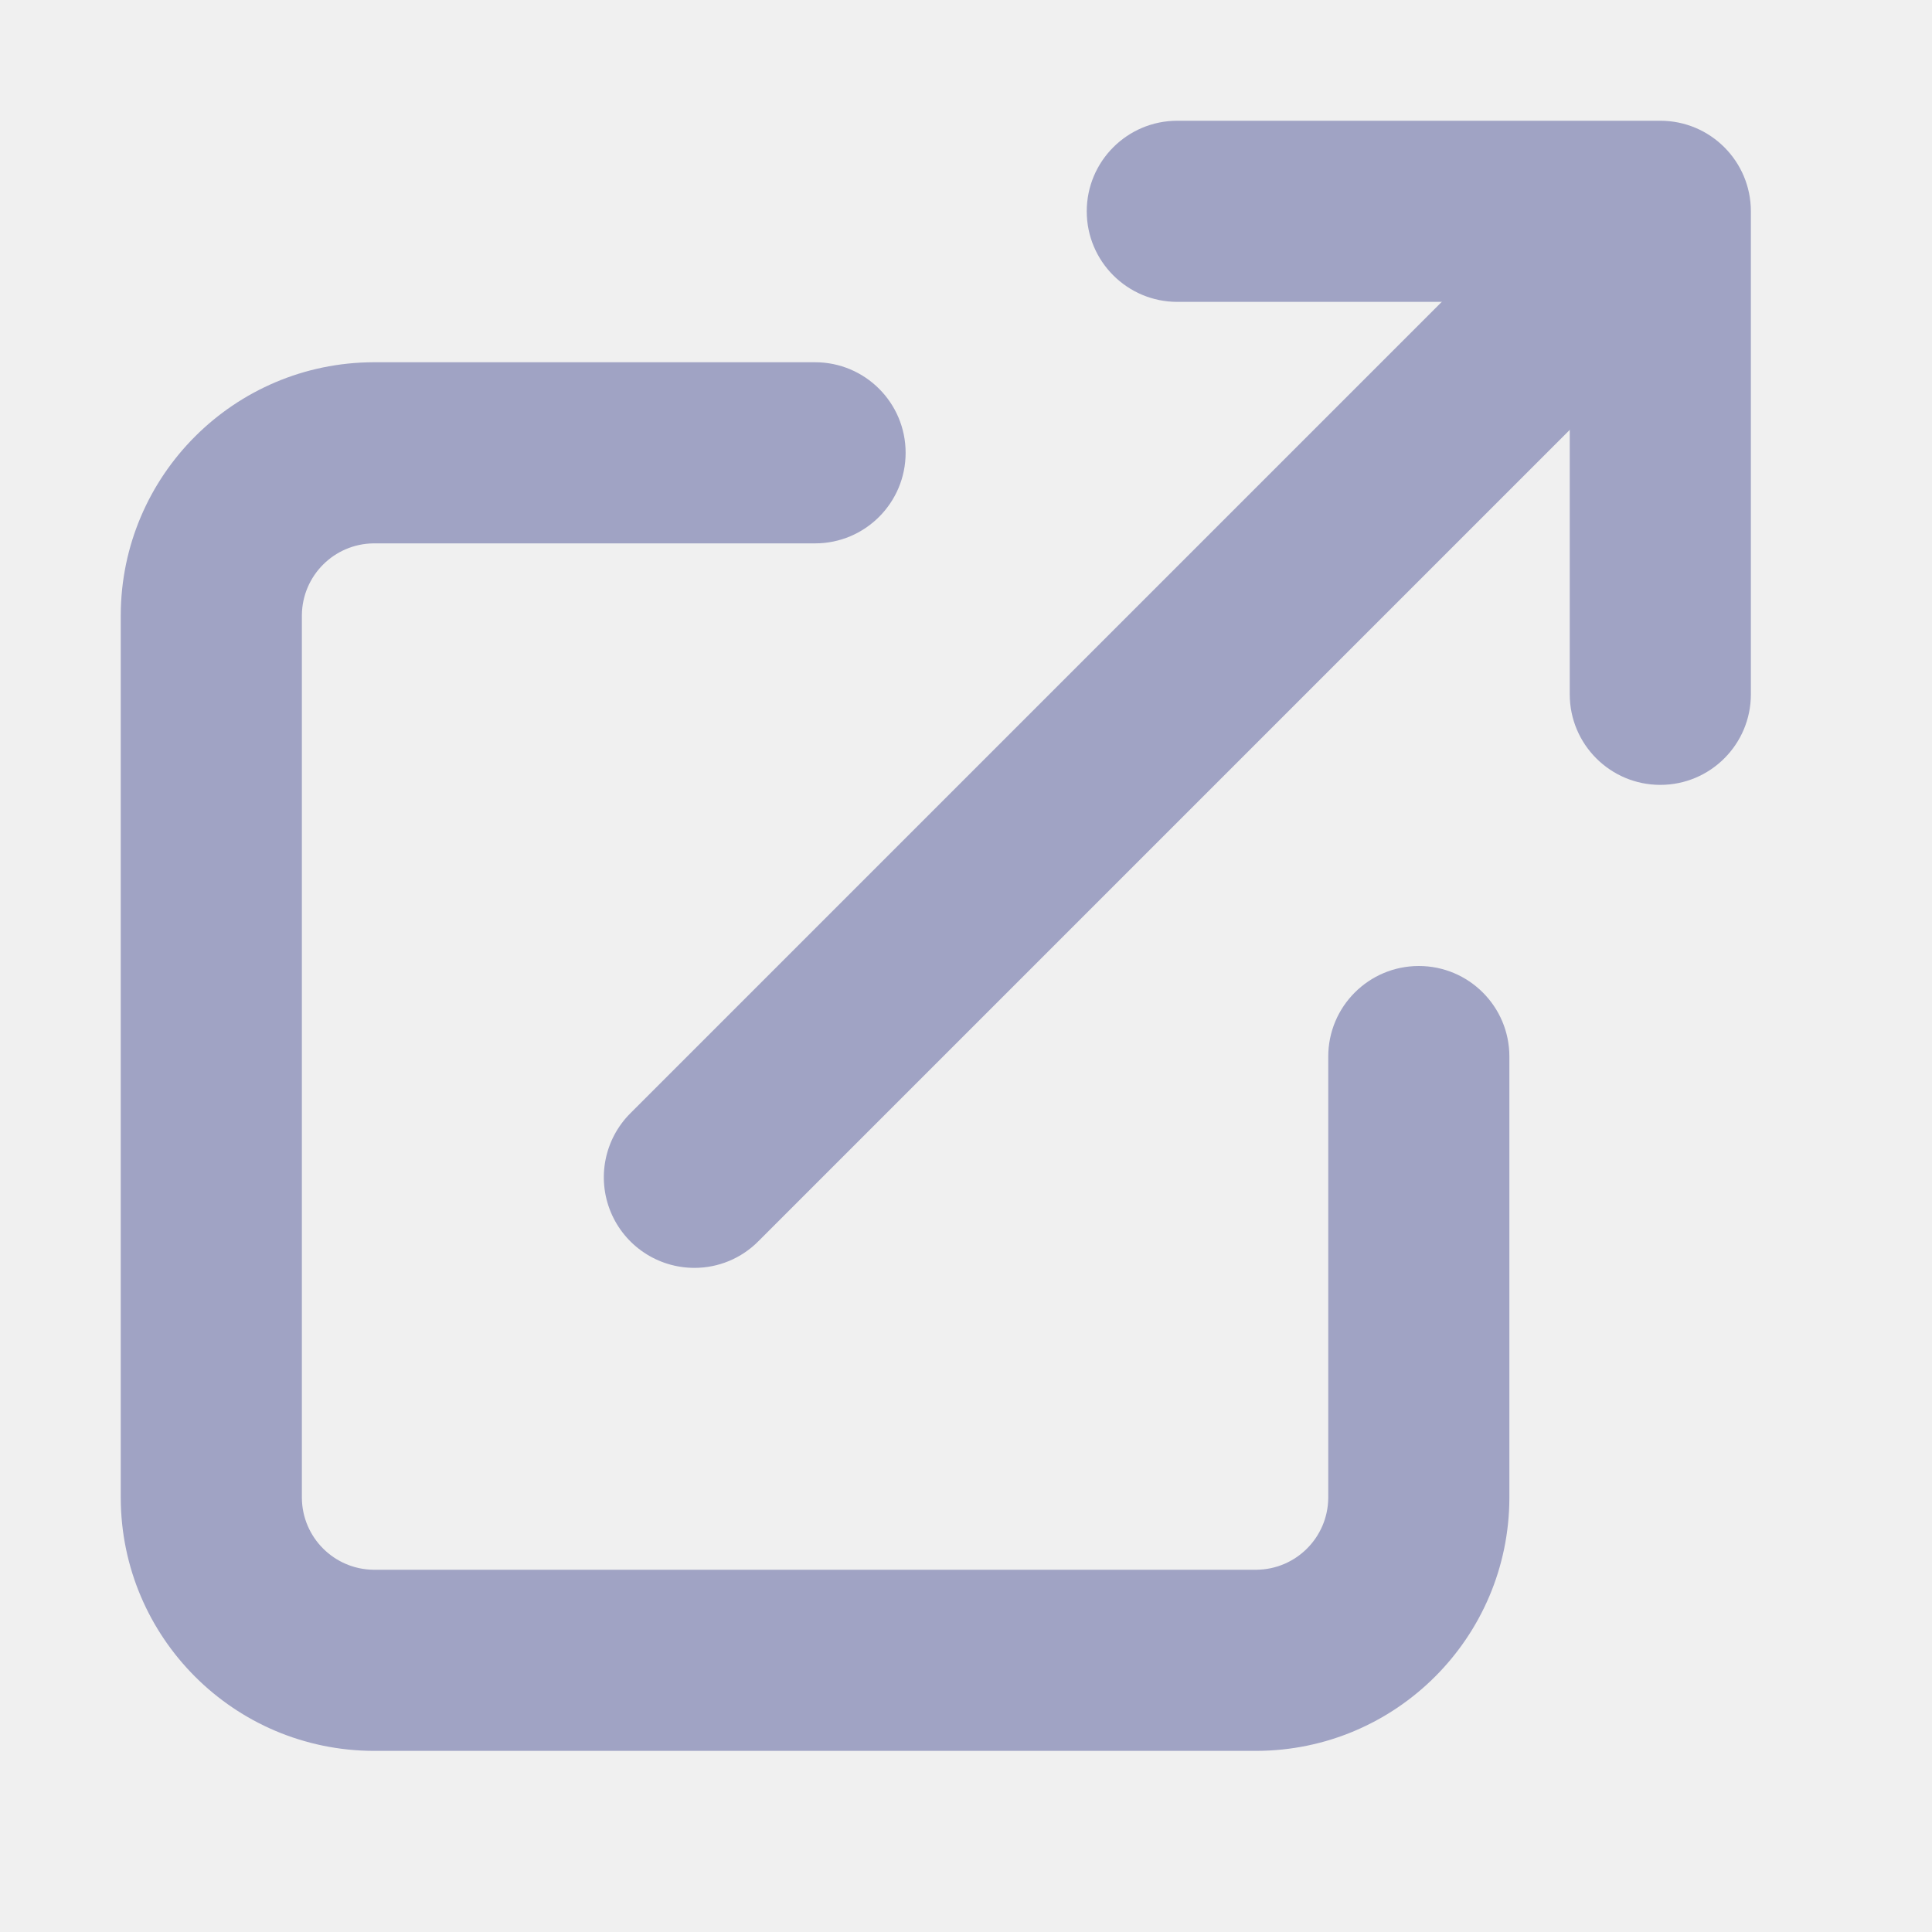
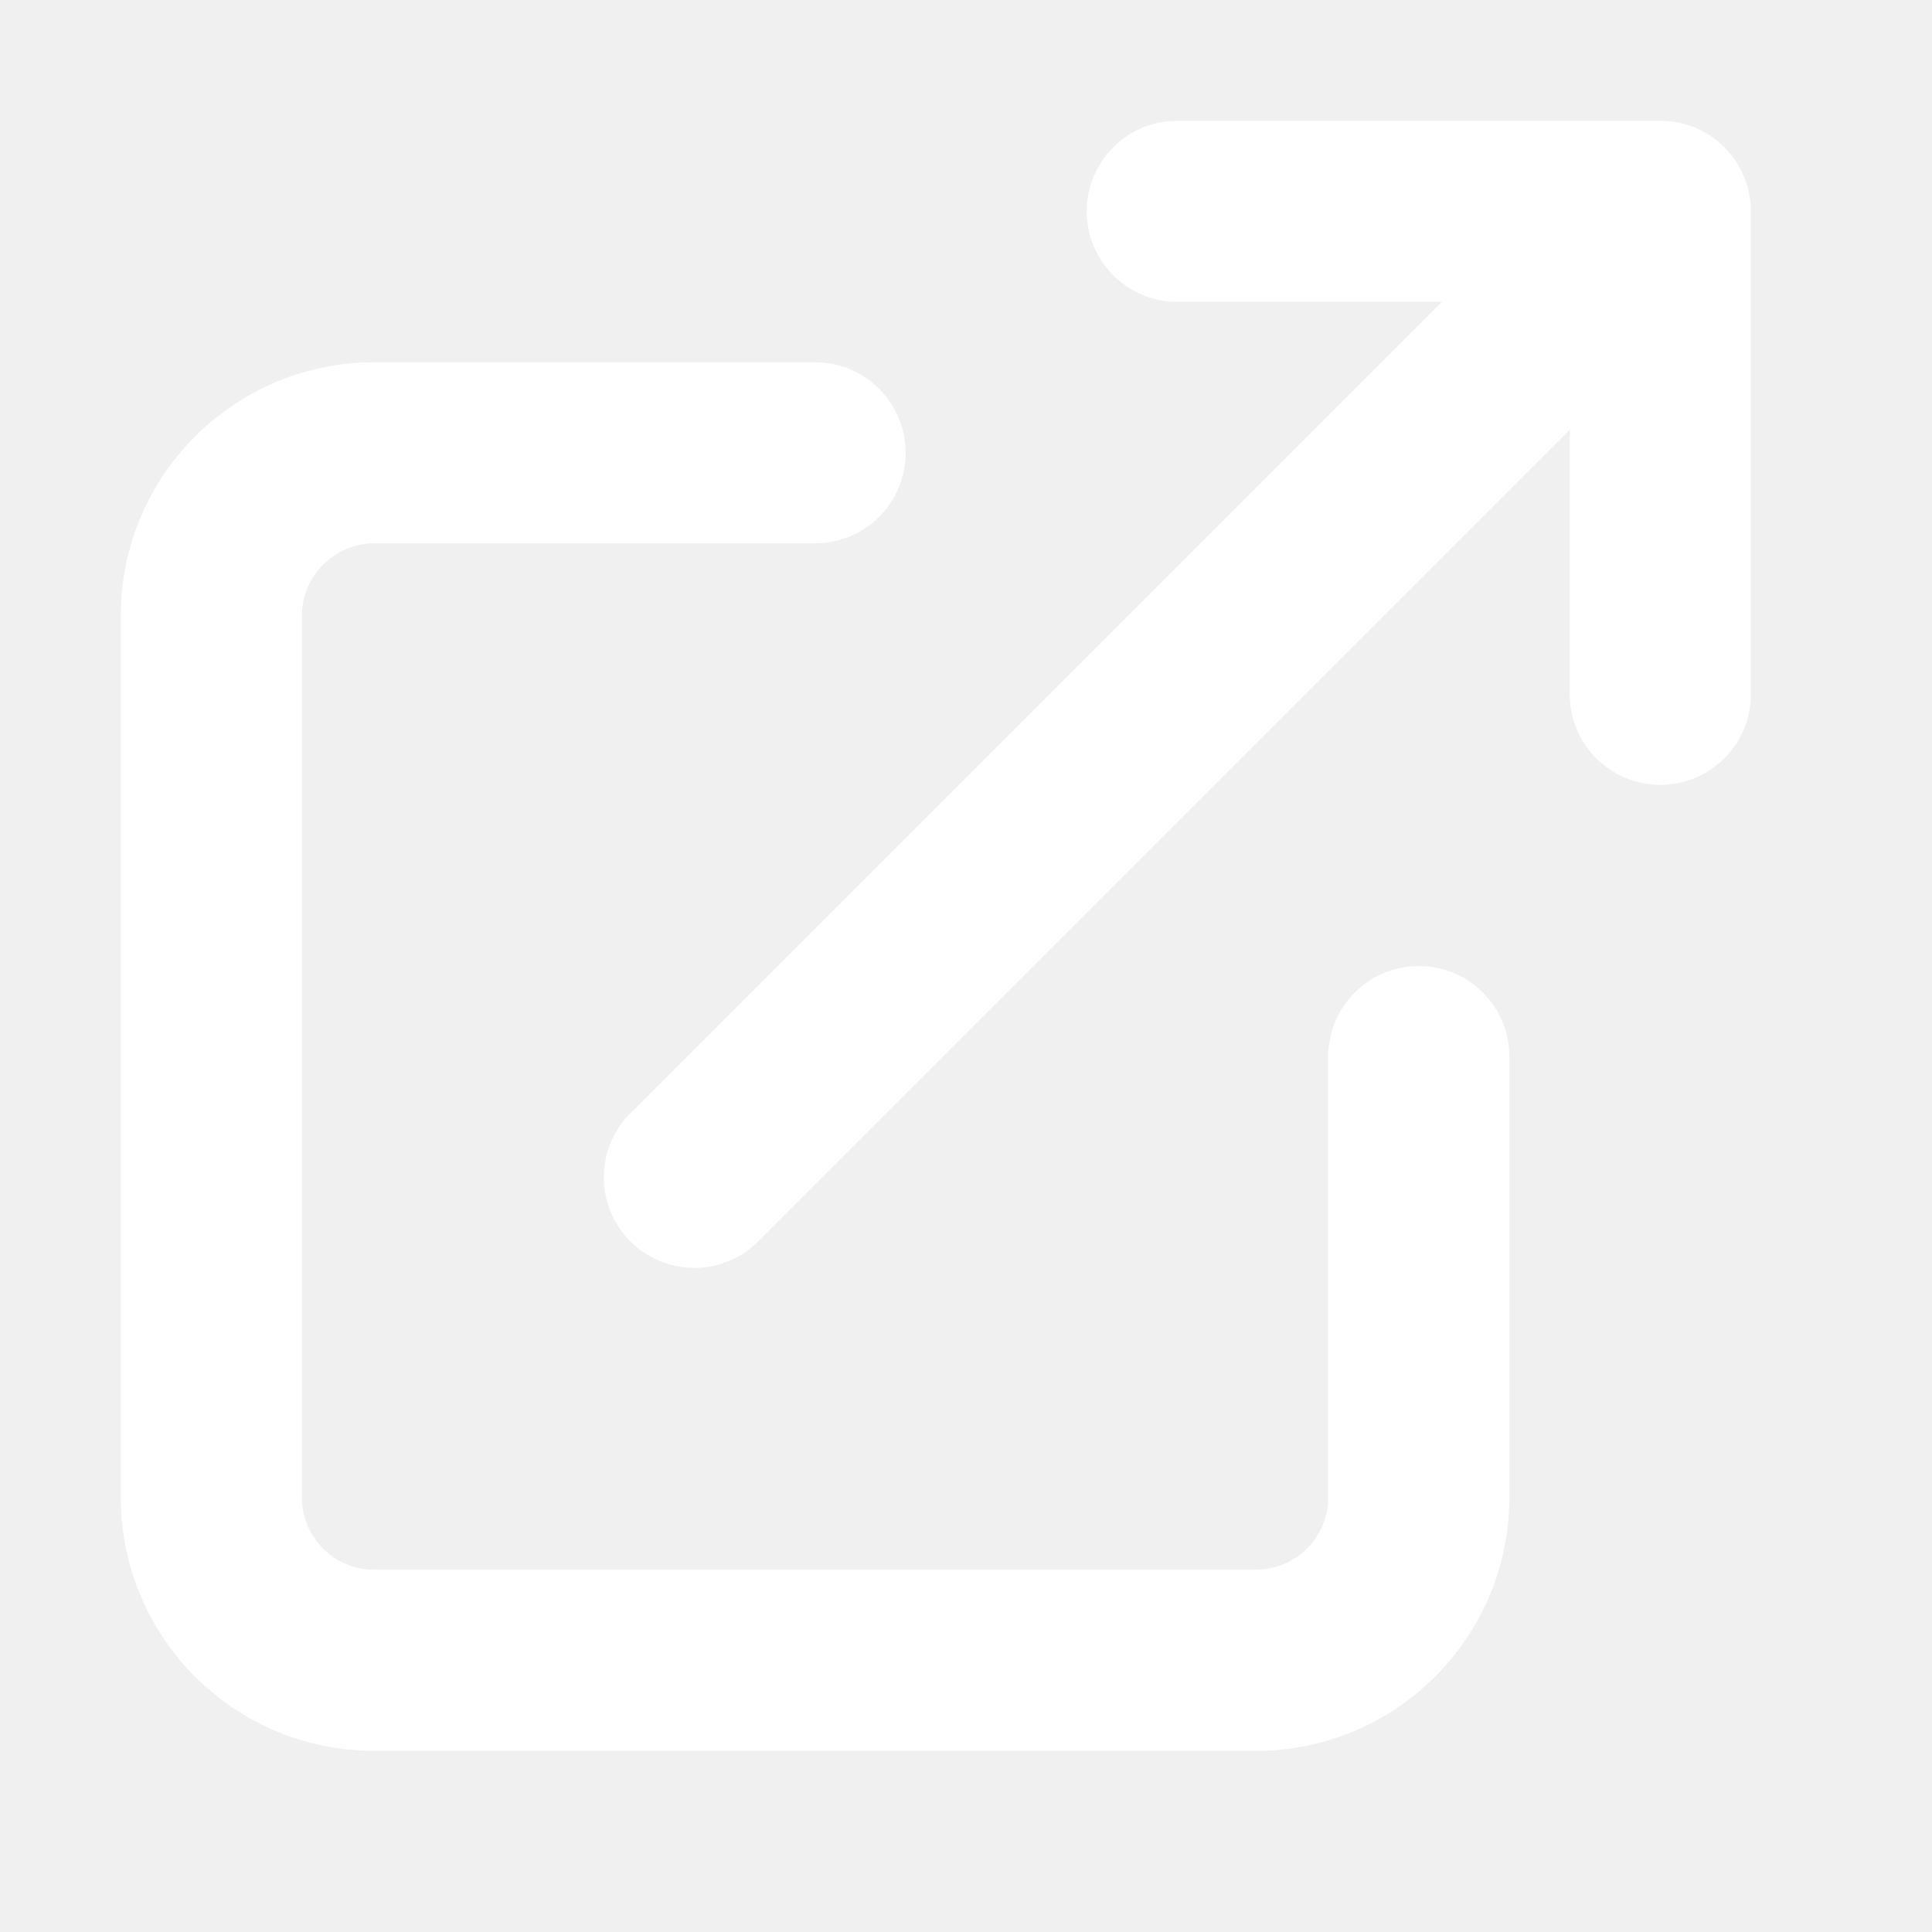
<svg xmlns="http://www.w3.org/2000/svg" width="16" height="16" viewBox="0 0 16 16">
  <g id="ic_new_link_16" transform="translate(-494.25 -348.25)">
    <rect id="Rectangle_485" data-name="Rectangle 485" width="16" height="16" transform="translate(494.25 348.25)" fill="rgba(255,255,255,0)" />
    <g id="Group_331" data-name="Group 331" transform="translate(0 1)">
-       <path id="Path_4413" data-name="Path 4413" d="M504.656,361.75h-7.312a2.1,2.1,0,0,1-2.094-2.094v-7.312a2.1,2.1,0,0,1,2.094-2.094H501a.75.75,0,0,1,0,1.5h-3.656a.6.6,0,0,0-.594.594v7.312a.6.6,0,0,0,.594.594h7.312a.6.6,0,0,0,.594-.594V356a.75.75,0,0,1,1.5,0v3.656A2.1,2.1,0,0,1,504.656,361.75Z" fill="#a0a3c4" />
-       <path id="Path_4414" data-name="Path 4414" d="M508,353.75a.75.75,0,0,1-.75-.75v-3.25H504a.75.75,0,0,1,0-1.5h4a.75.75,0,0,1,.75.75v4A.75.75,0,0,1,508,353.75Z" fill="#a0a3c4" />
-       <path id="Path_4415" data-name="Path 4415" d="M500,357.75a.75.75,0,0,1-.53-1.28l8-8a.75.75,0,0,1,1.06,1.06l-8,8A.744.744,0,0,1,500,357.75Z" fill="#a0a3c4" />
+       <path id="Path_4413" data-name="Path 4413" d="M504.656,361.75h-7.312a2.1,2.1,0,0,1-2.094-2.094v-7.312a2.1,2.1,0,0,1,2.094-2.094H501a.75.75,0,0,1,0,1.5h-3.656a.6.6,0,0,0-.594.594v7.312a.6.6,0,0,0,.594.594h7.312a.6.6,0,0,0,.594-.594V356a.75.75,0,0,1,1.5,0v3.656A2.1,2.1,0,0,1,504.656,361.75Z" fill="#ffffff" />
+       <path id="Path_4414" data-name="Path 4414" d="M508,353.75a.75.75,0,0,1-.75-.75v-3.25H504a.75.75,0,0,1,0-1.5h4a.75.75,0,0,1,.75.75v4A.75.75,0,0,1,508,353.75Z" fill="#ffffff" />
+       <path id="Path_4415" data-name="Path 4415" d="M500,357.75a.75.75,0,0,1-.53-1.28l8-8a.75.75,0,0,1,1.06,1.06l-8,8A.744.744,0,0,1,500,357.75Z" fill="#ffffff" />
    </g>
  </g>
</svg>
